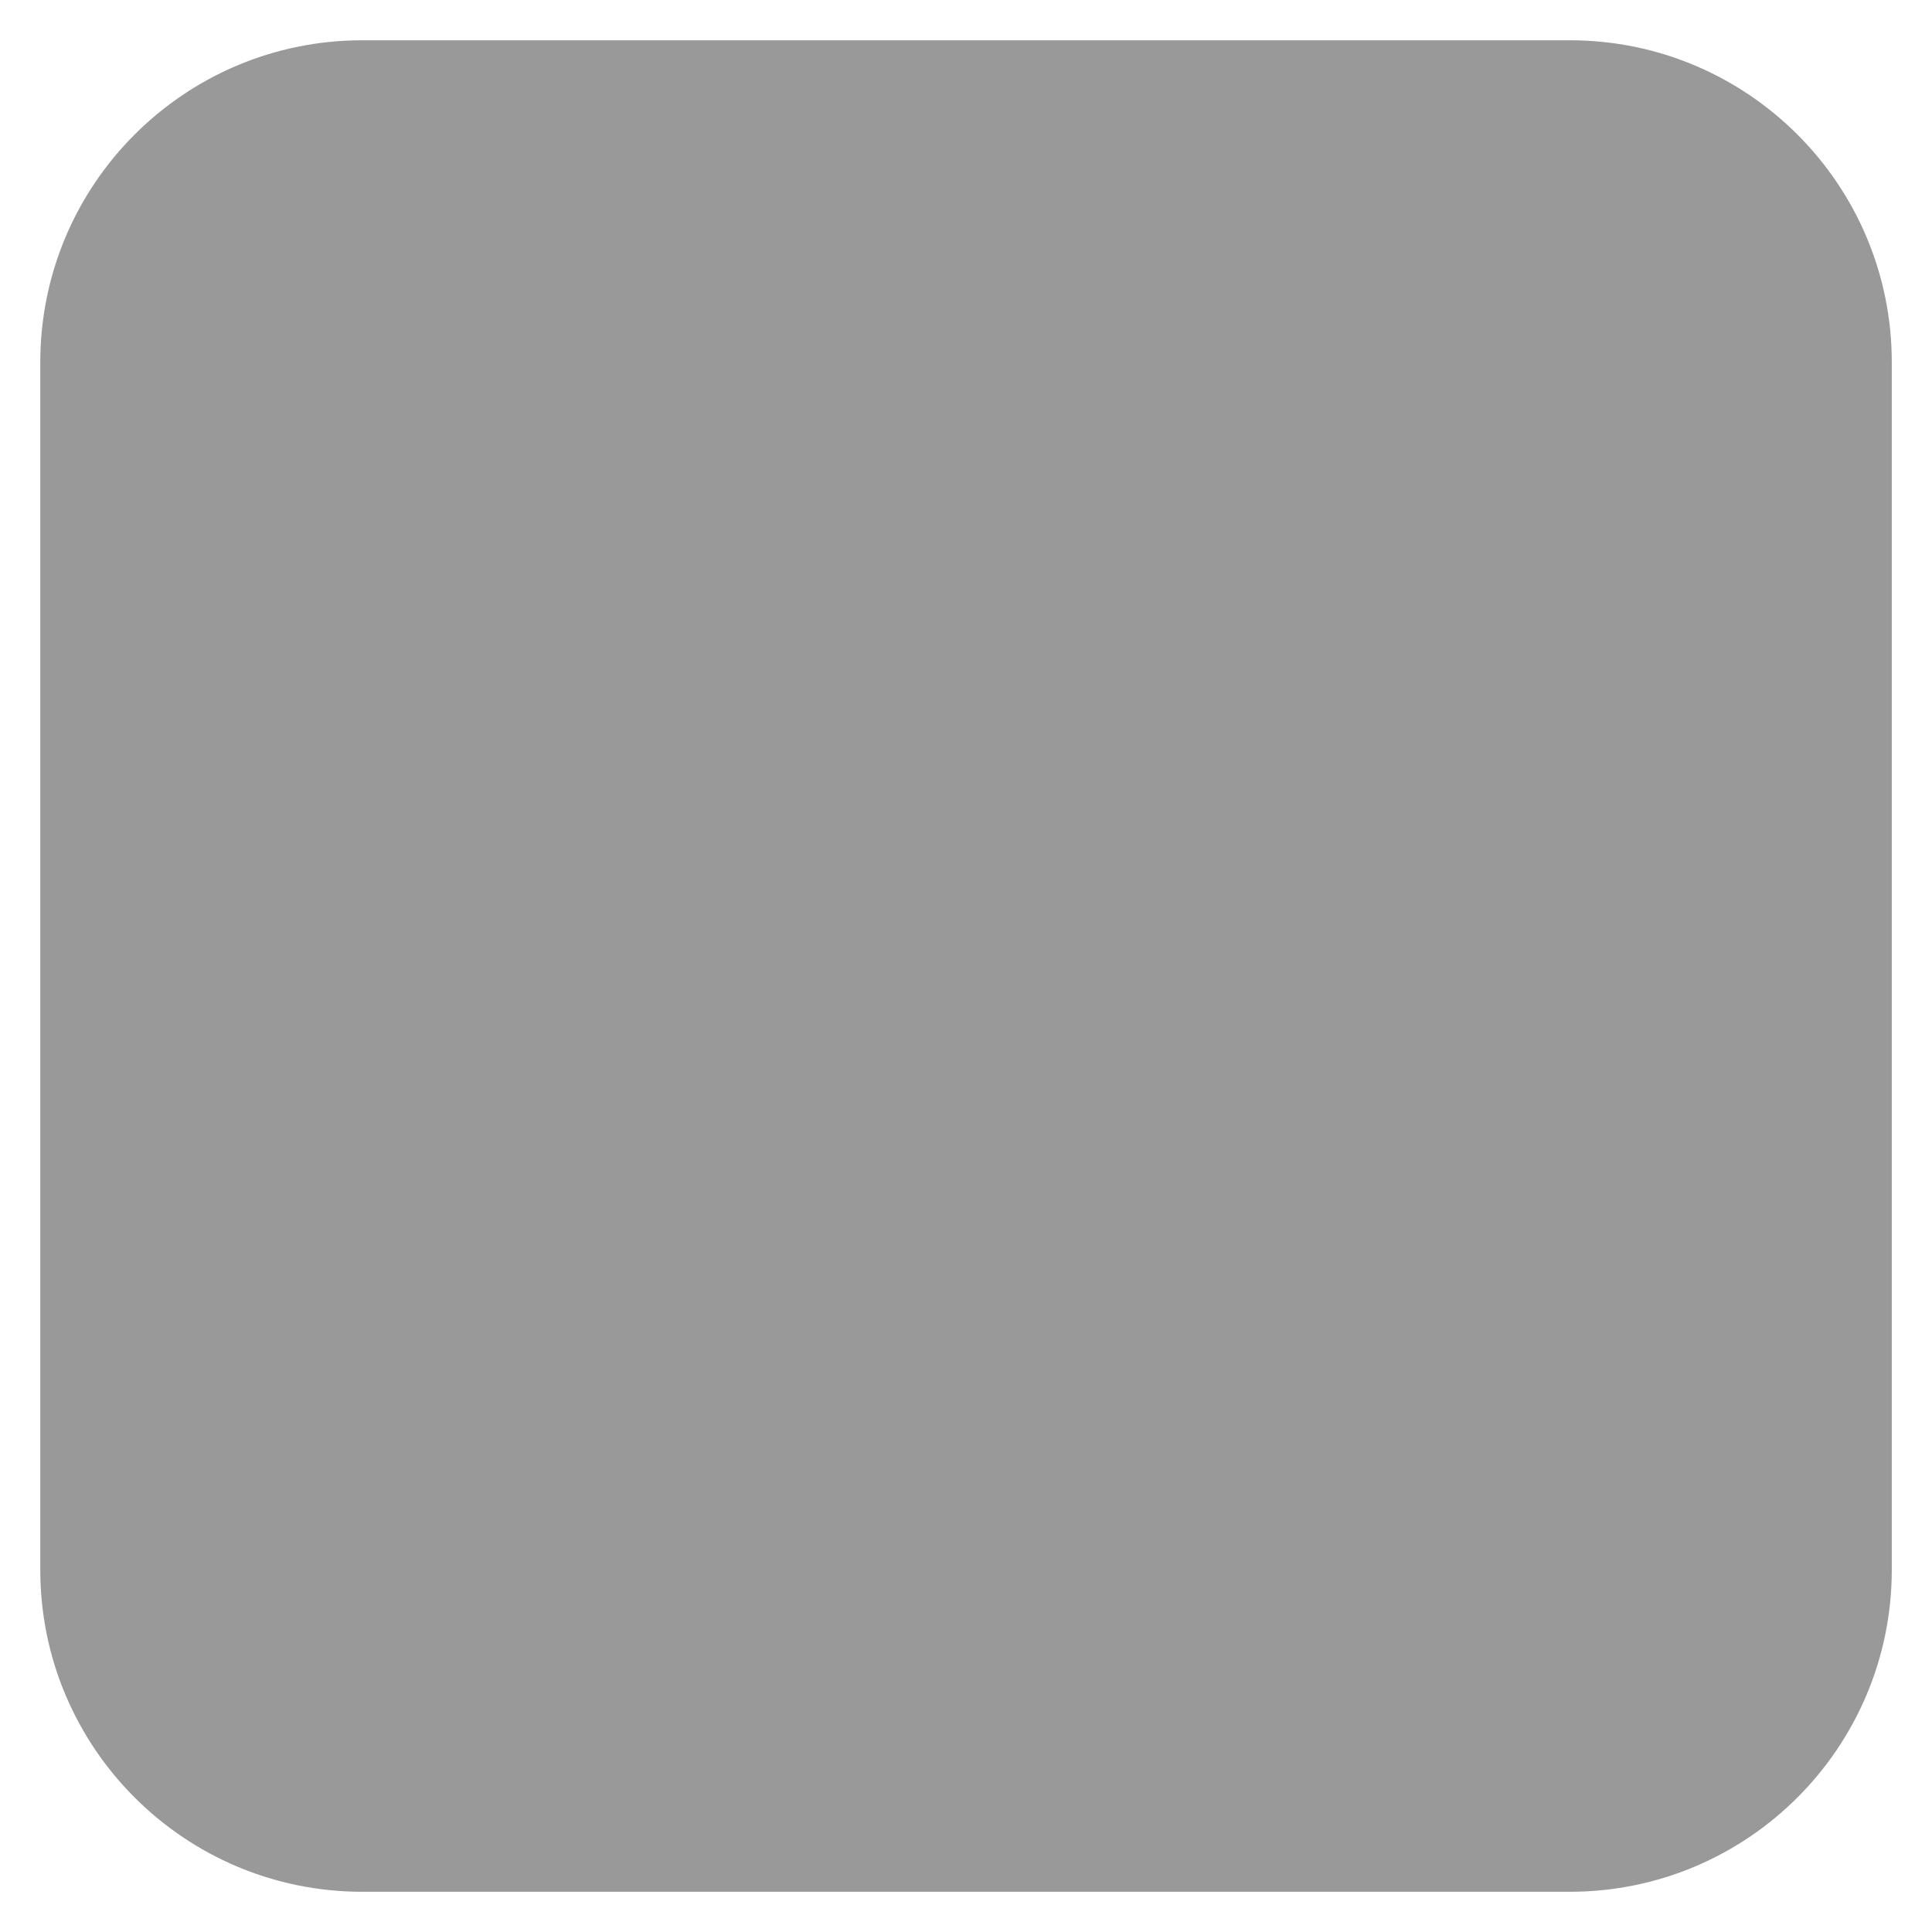
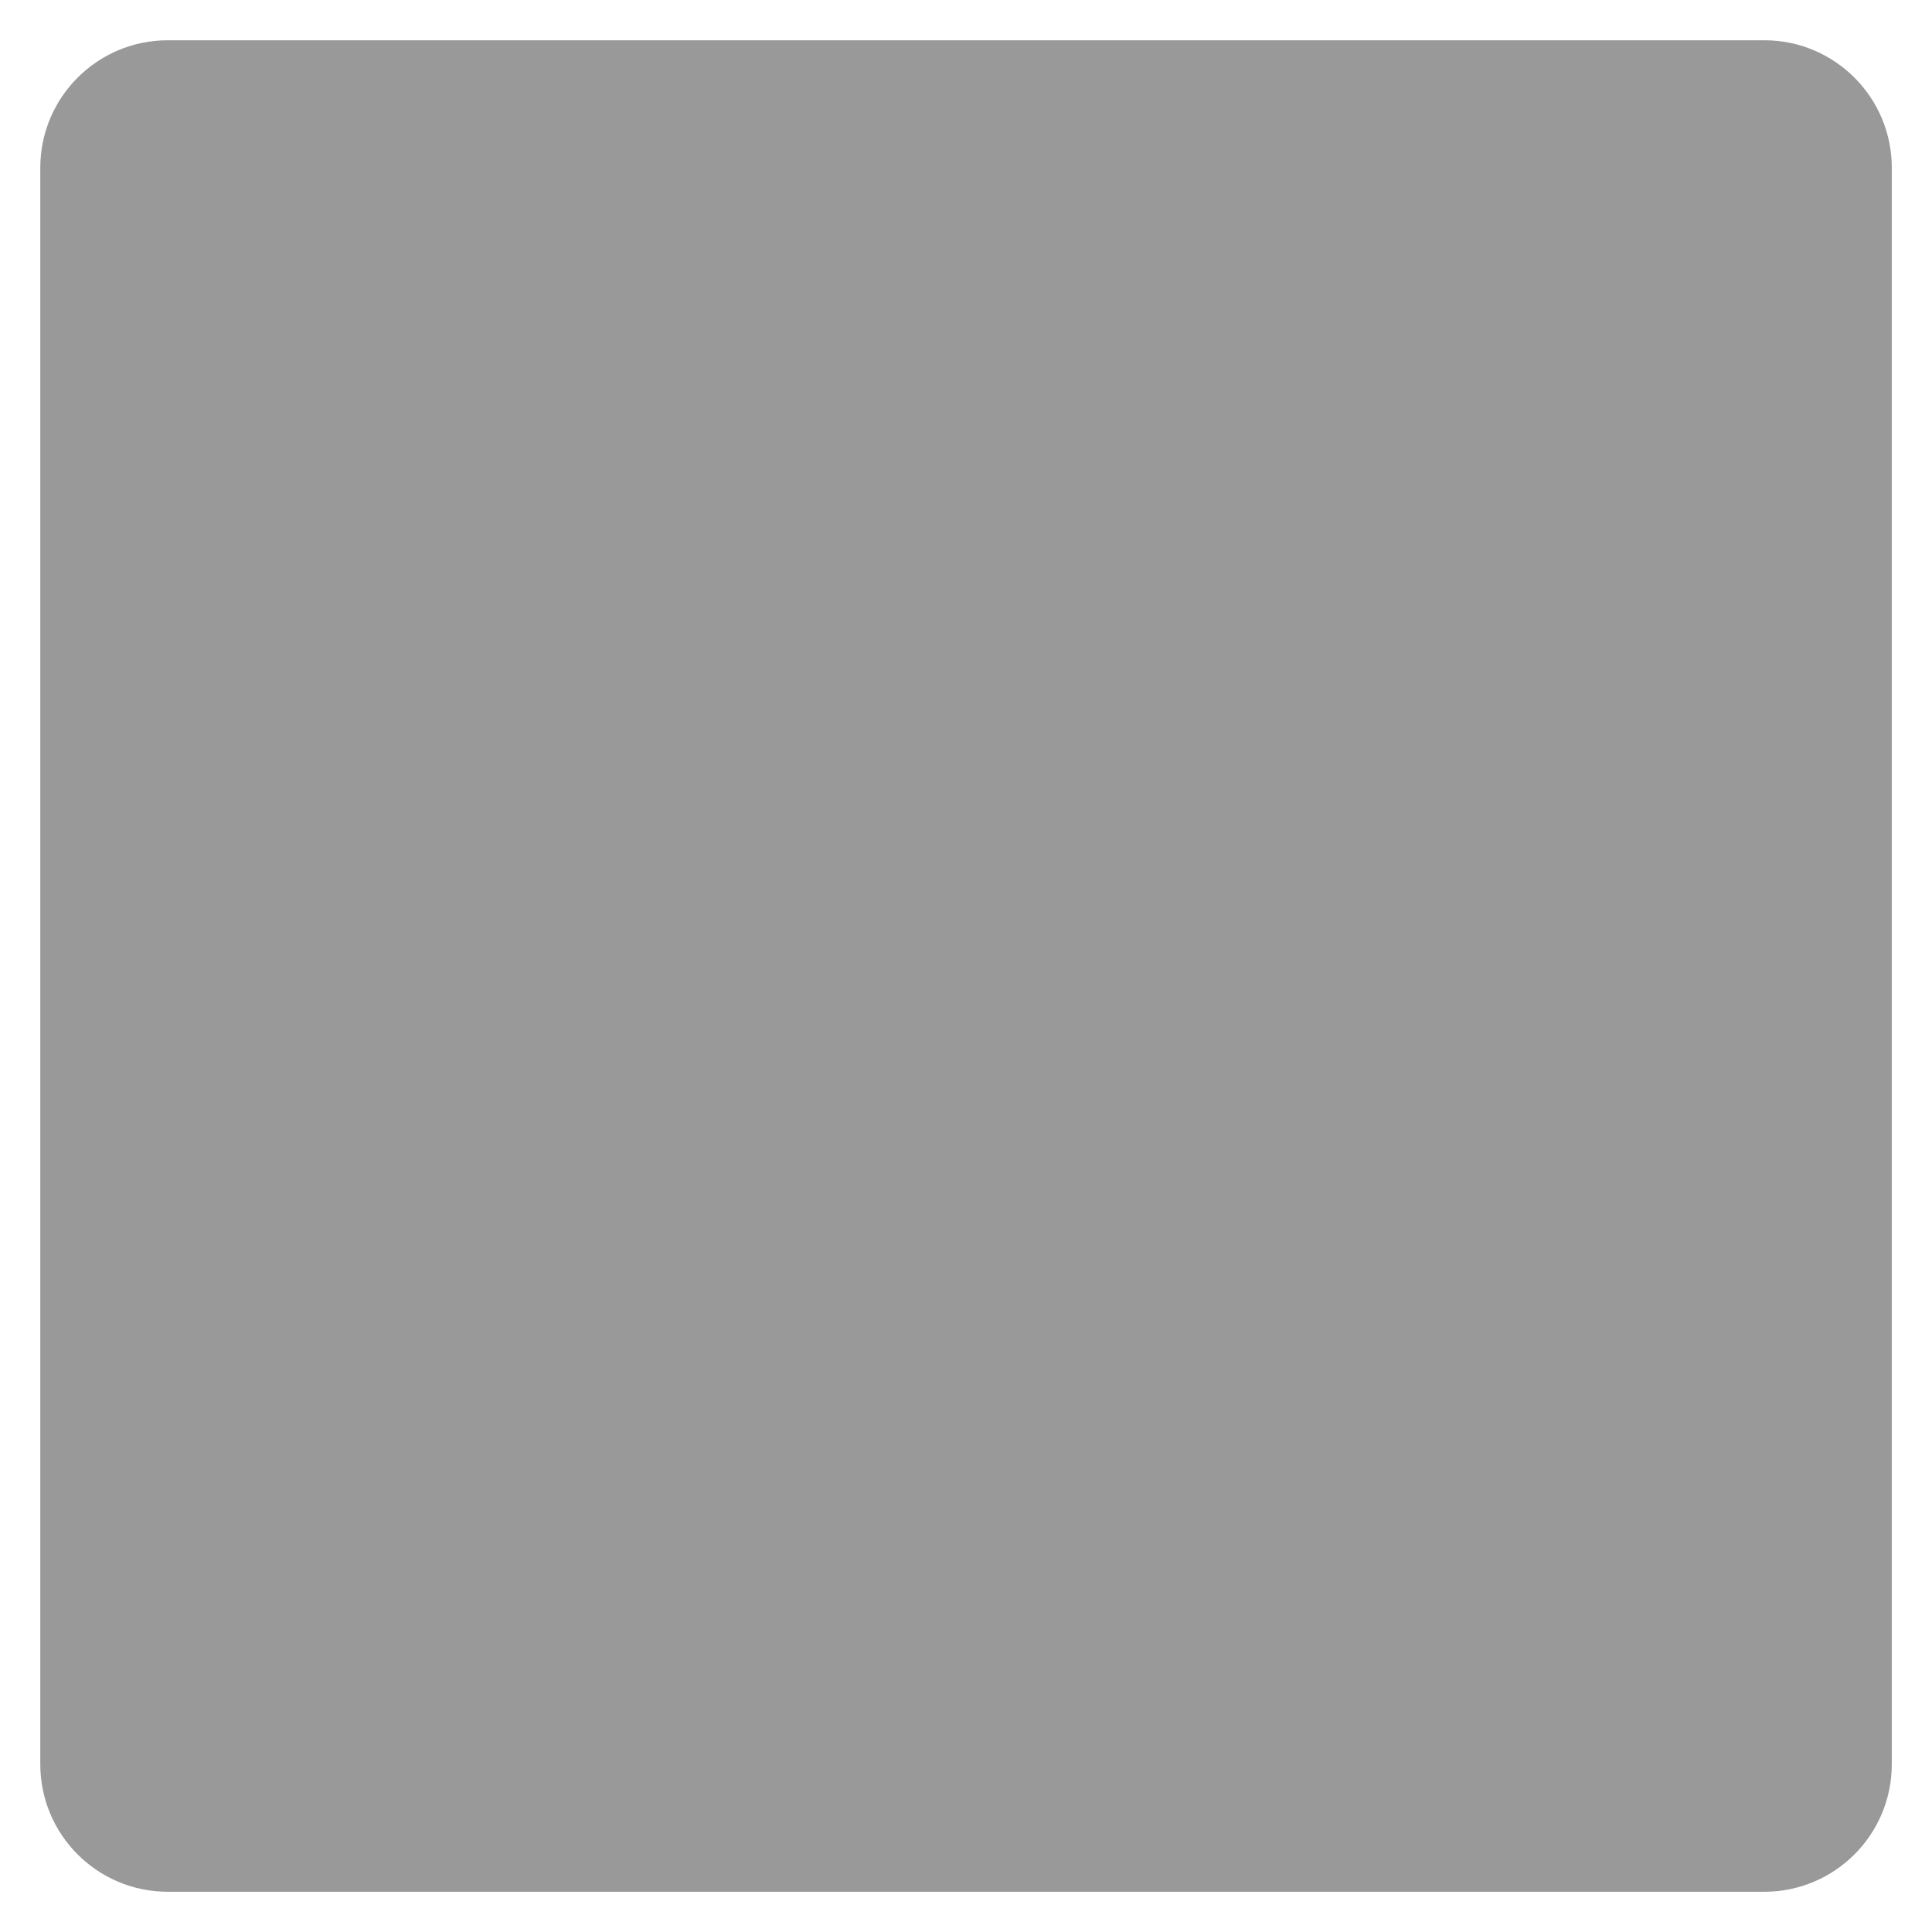
<svg xmlns="http://www.w3.org/2000/svg" width="24" height="24" viewBox="0 0 24 24" version="1.1" id="svg8">
  <defs id="defs2" />
-   <g id="layer1" transform="translate(2.887376,-279.8737)">
-     <rect style="fill:_FIELDBG_;opacity:1;fill-opacity:0.4;stroke:_BORD_;stroke-width:1;stroke-miterlimit:4;stroke-dasharray:none;stroke-opacity:0.4" id="rect814" width="23" height="23" x="-2.387" y="280.374" ry="4.0" />
+   <g id="layer1" transform="translate(205.8625,6.304194)">
+     <rect style="opacity:1;fill:_FIELDBG_;fill-opacity:0.4;stroke:_BORD_;stroke-width:1;stroke-linecap:butt;stroke-linejoin:miter;stroke-miterlimit:4;stroke-dasharray:none;stroke-opacity:0.4;paint-order:normal" id="rect815" width="23" height="23" x="-205.362" y="-5.804" ry="1.584" />
  </g>
</svg>
